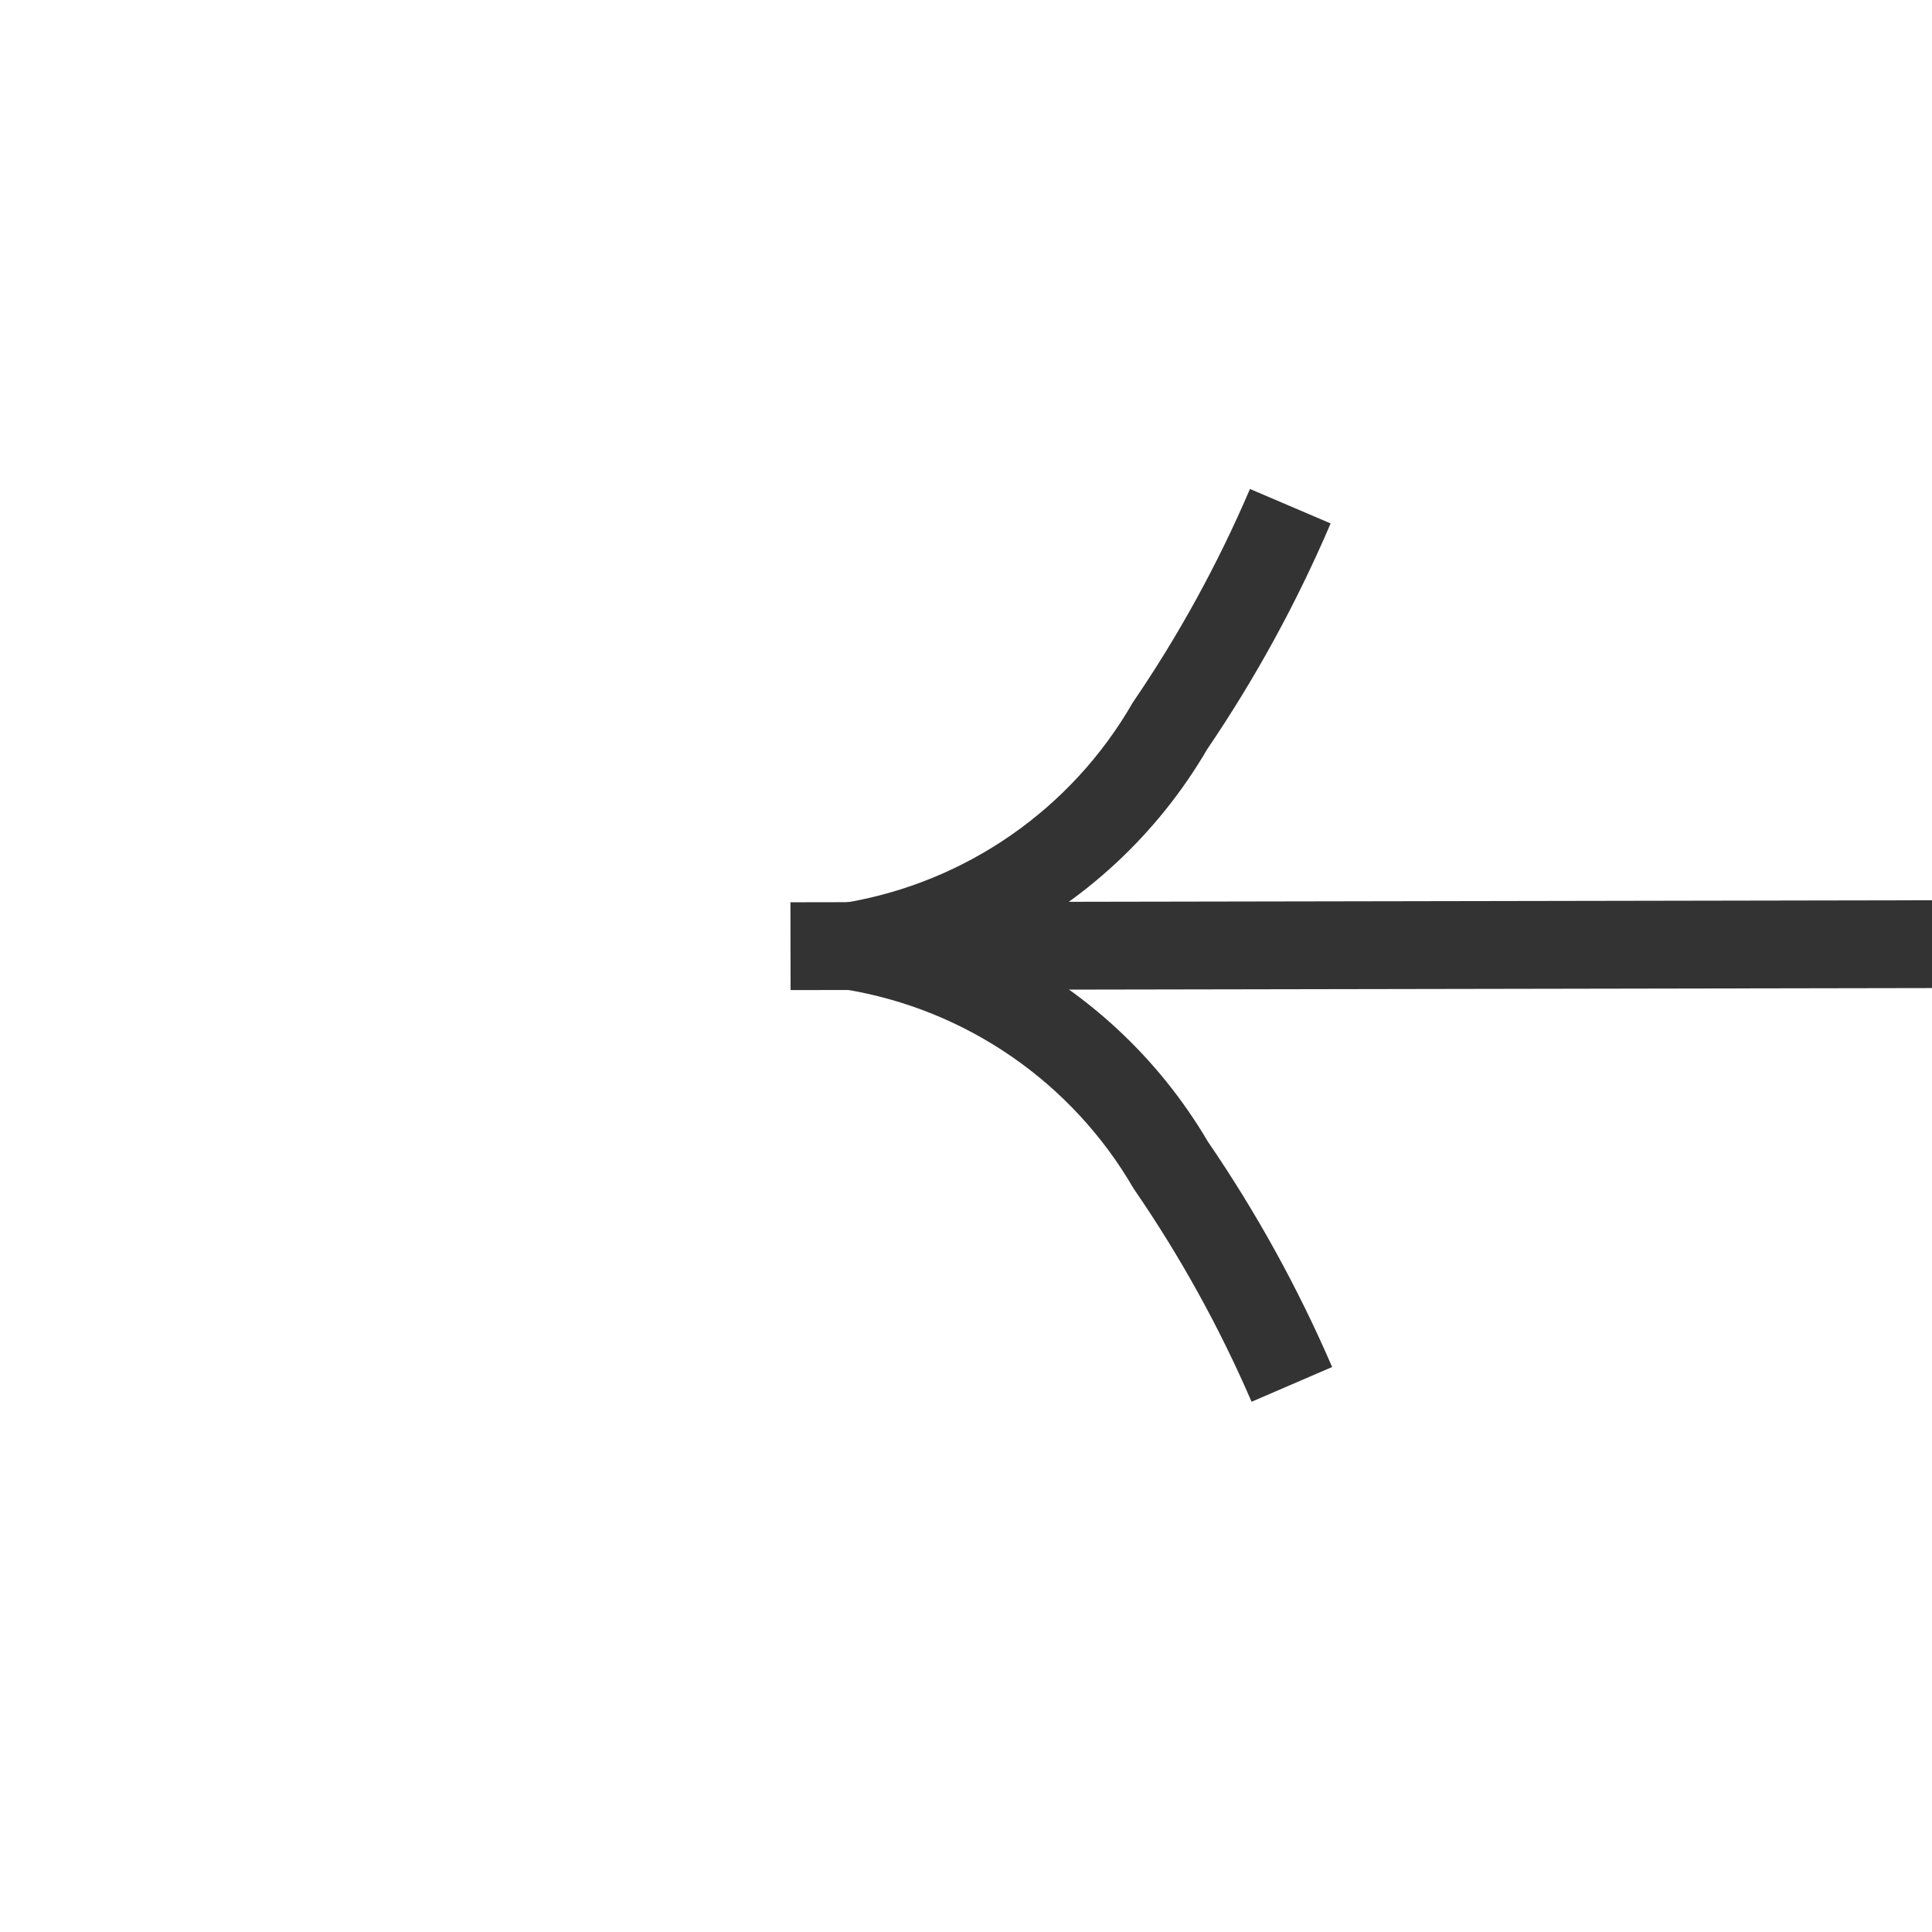
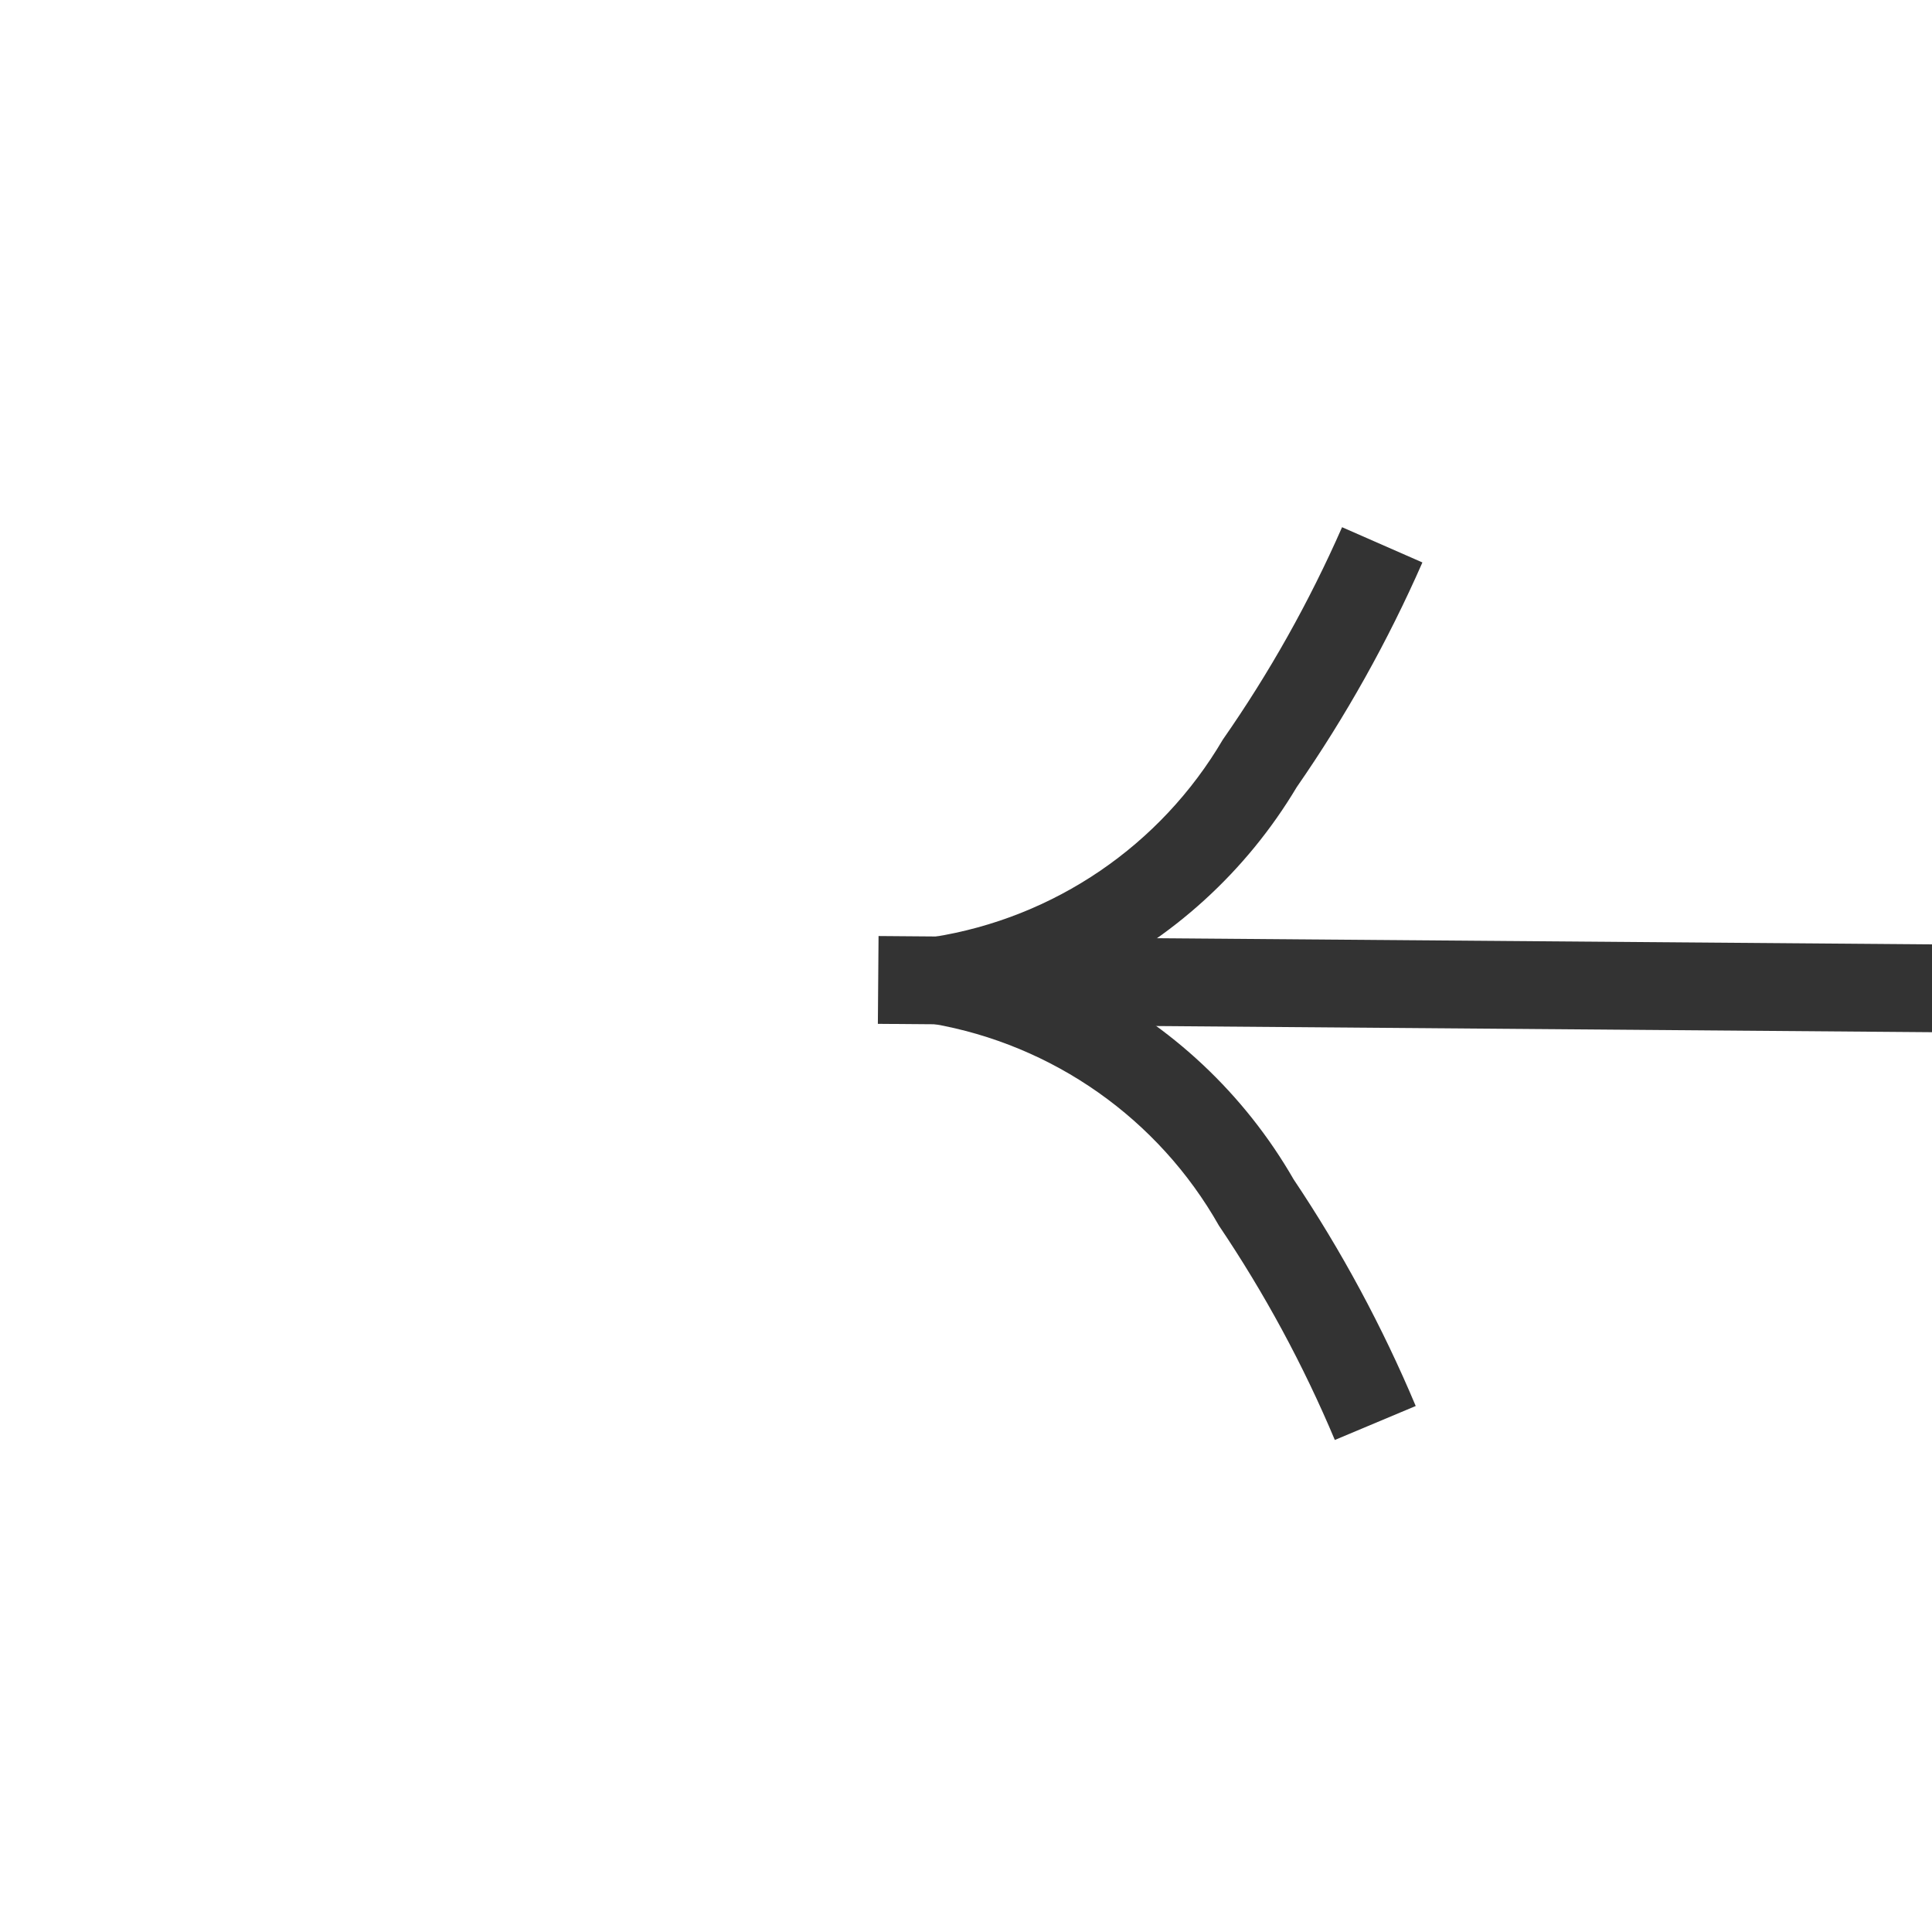
- <svg xmlns="http://www.w3.org/2000/svg" version="1.1" width="22px" height="22px" preserveAspectRatio="xMinYMid meet" viewBox="12 305  22 20">
-   <g transform="matrix(-0.01745241 -0.9998477 0.9998477 -0.01745241 -291.5506 343.494 )">
-     <path d="M 17.697 319.159  A 15.24 15.24 0 0 0 20.267 317.748 A 5.67 5.67 0 0 0 22.5 315.333 A 5.67 5.67 0 0 0 24.733 317.748 A 15.24 15.24 0 0 0 27.303 319.159 L 27.697 318.241  A 14.24 14.24 0 0 1 25.267 316.902 A 4.67 4.67 0 0 1 22.993 313.618 A 0.5 0.5 0 0 0 22.5 313.2 A 0.5 0.5 0 0 0 22.007 313.618 A 4.67 4.67 0 0 1 19.733 316.902 A 14.24 14.24 0 0 1 17.303 318.241 L 17.697 319.159  Z " fill-rule="nonzero" fill="#333333" stroke="none" transform="matrix(0.999877 0.01568083 -0.01568083 0.999877 5.671386 -0.3083716 )" />
-     <path d="M 22.5 313  L 22.5 410  " stroke-width="1" stroke="#333333" fill="none" transform="matrix(0.999877 0.01568083 -0.01568083 0.999877 5.671386 -0.3083716 )" />
+ <svg xmlns="http://www.w3.org/2000/svg" version="1.1" width="22px" height="22px" preserveAspectRatio="xMinYMid meet" viewBox="10 413  22 20">
+   <g transform="matrix(0.01745241 -0.9998477 0.9998477 0.01745241 -402.3021 436.6144 )">
+     <path d="M 16.697 428.159  A 15.24 15.24 0 0 0 19.267 426.748 A 5.67 5.67 0 0 0 21.5 424.333 A 5.67 5.67 0 0 0 23.733 426.748 A 15.24 15.24 0 0 0 26.303 428.159 L 26.697 427.241  A 14.24 14.24 0 0 1 24.267 425.902 A 4.67 4.67 0 0 1 21.993 422.618 A 0.5 0.5 0 0 0 21.5 422.2 A 0.5 0.5 0 0 0 21.007 422.618 A 4.67 4.67 0 0 1 18.733 425.902 A 14.24 14.24 0 0 1 16.303 427.241 L 16.697 428.159  Z " fill-rule="nonzero" fill="#333333" stroke="none" transform="matrix(0.9999547 -0.009523378 0.009523378 0.9999547 -4.69405 0.2271094 )" />
+     <path d="M 21.5 422  L 21.5 564  " stroke-width="1" stroke="#333333" fill="none" transform="matrix(0.9999547 -0.009523378 0.009523378 0.9999547 -4.69405 0.2271094 )" />
  </g>
</svg>
